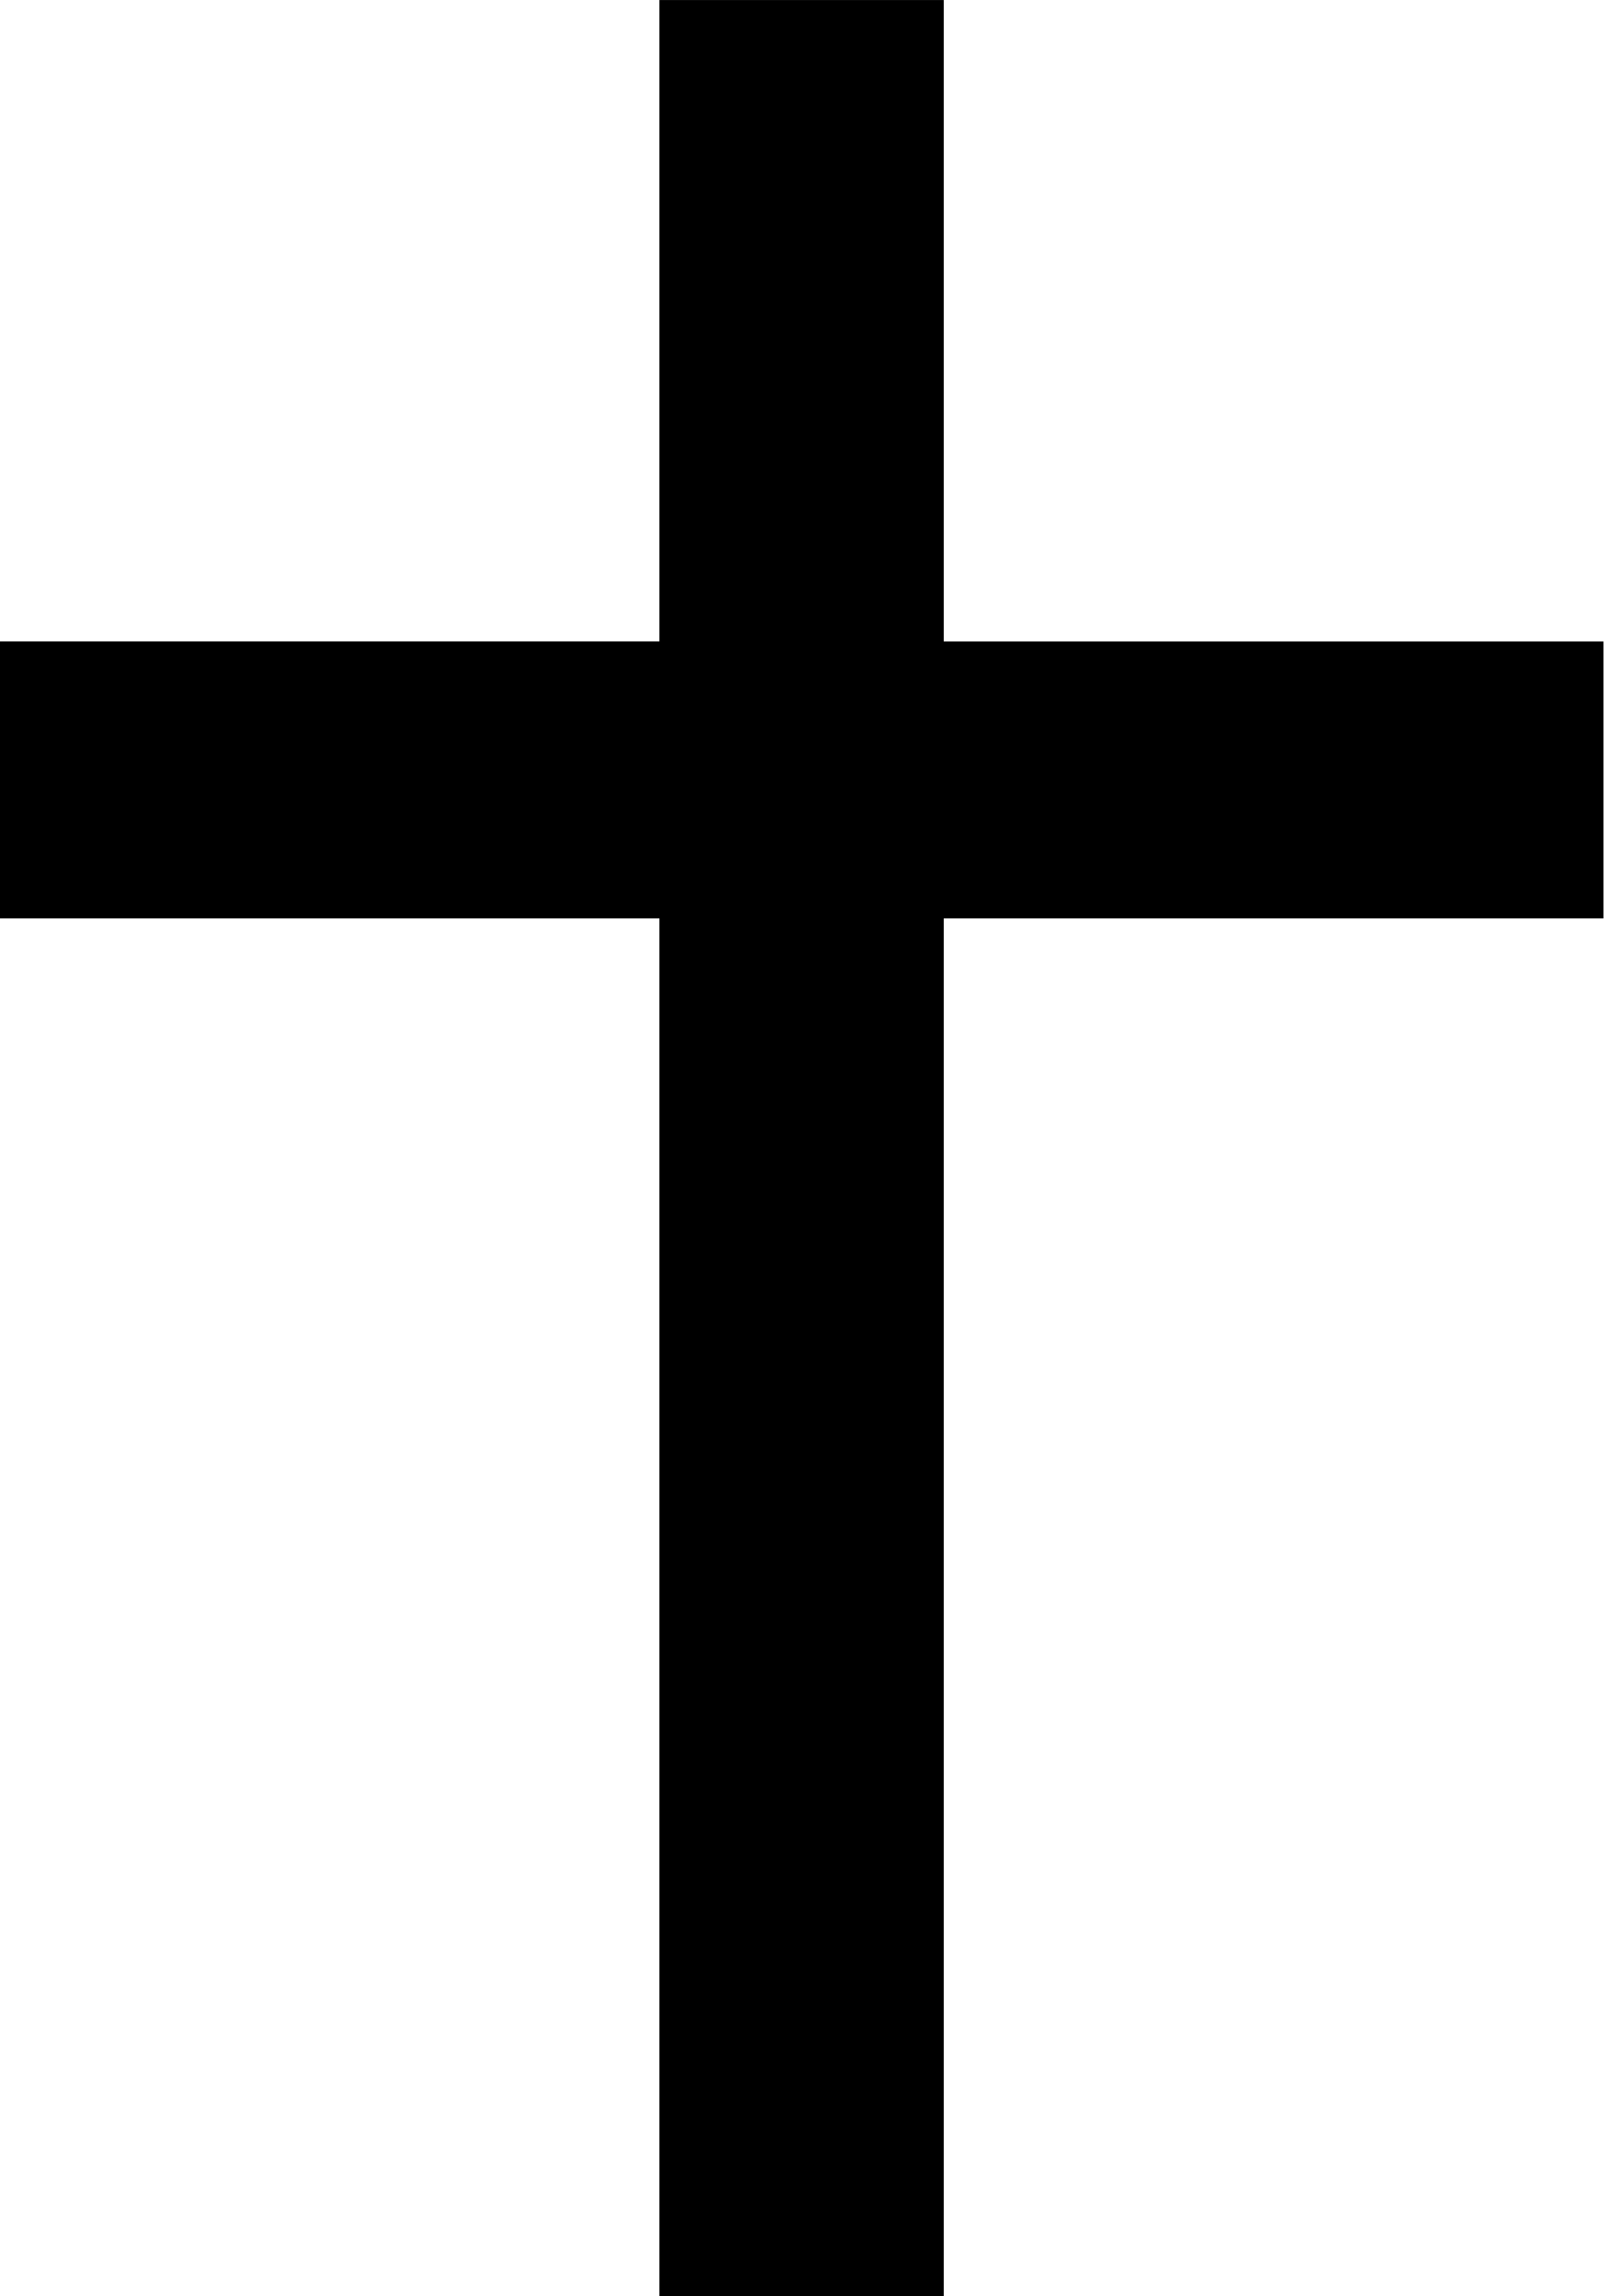
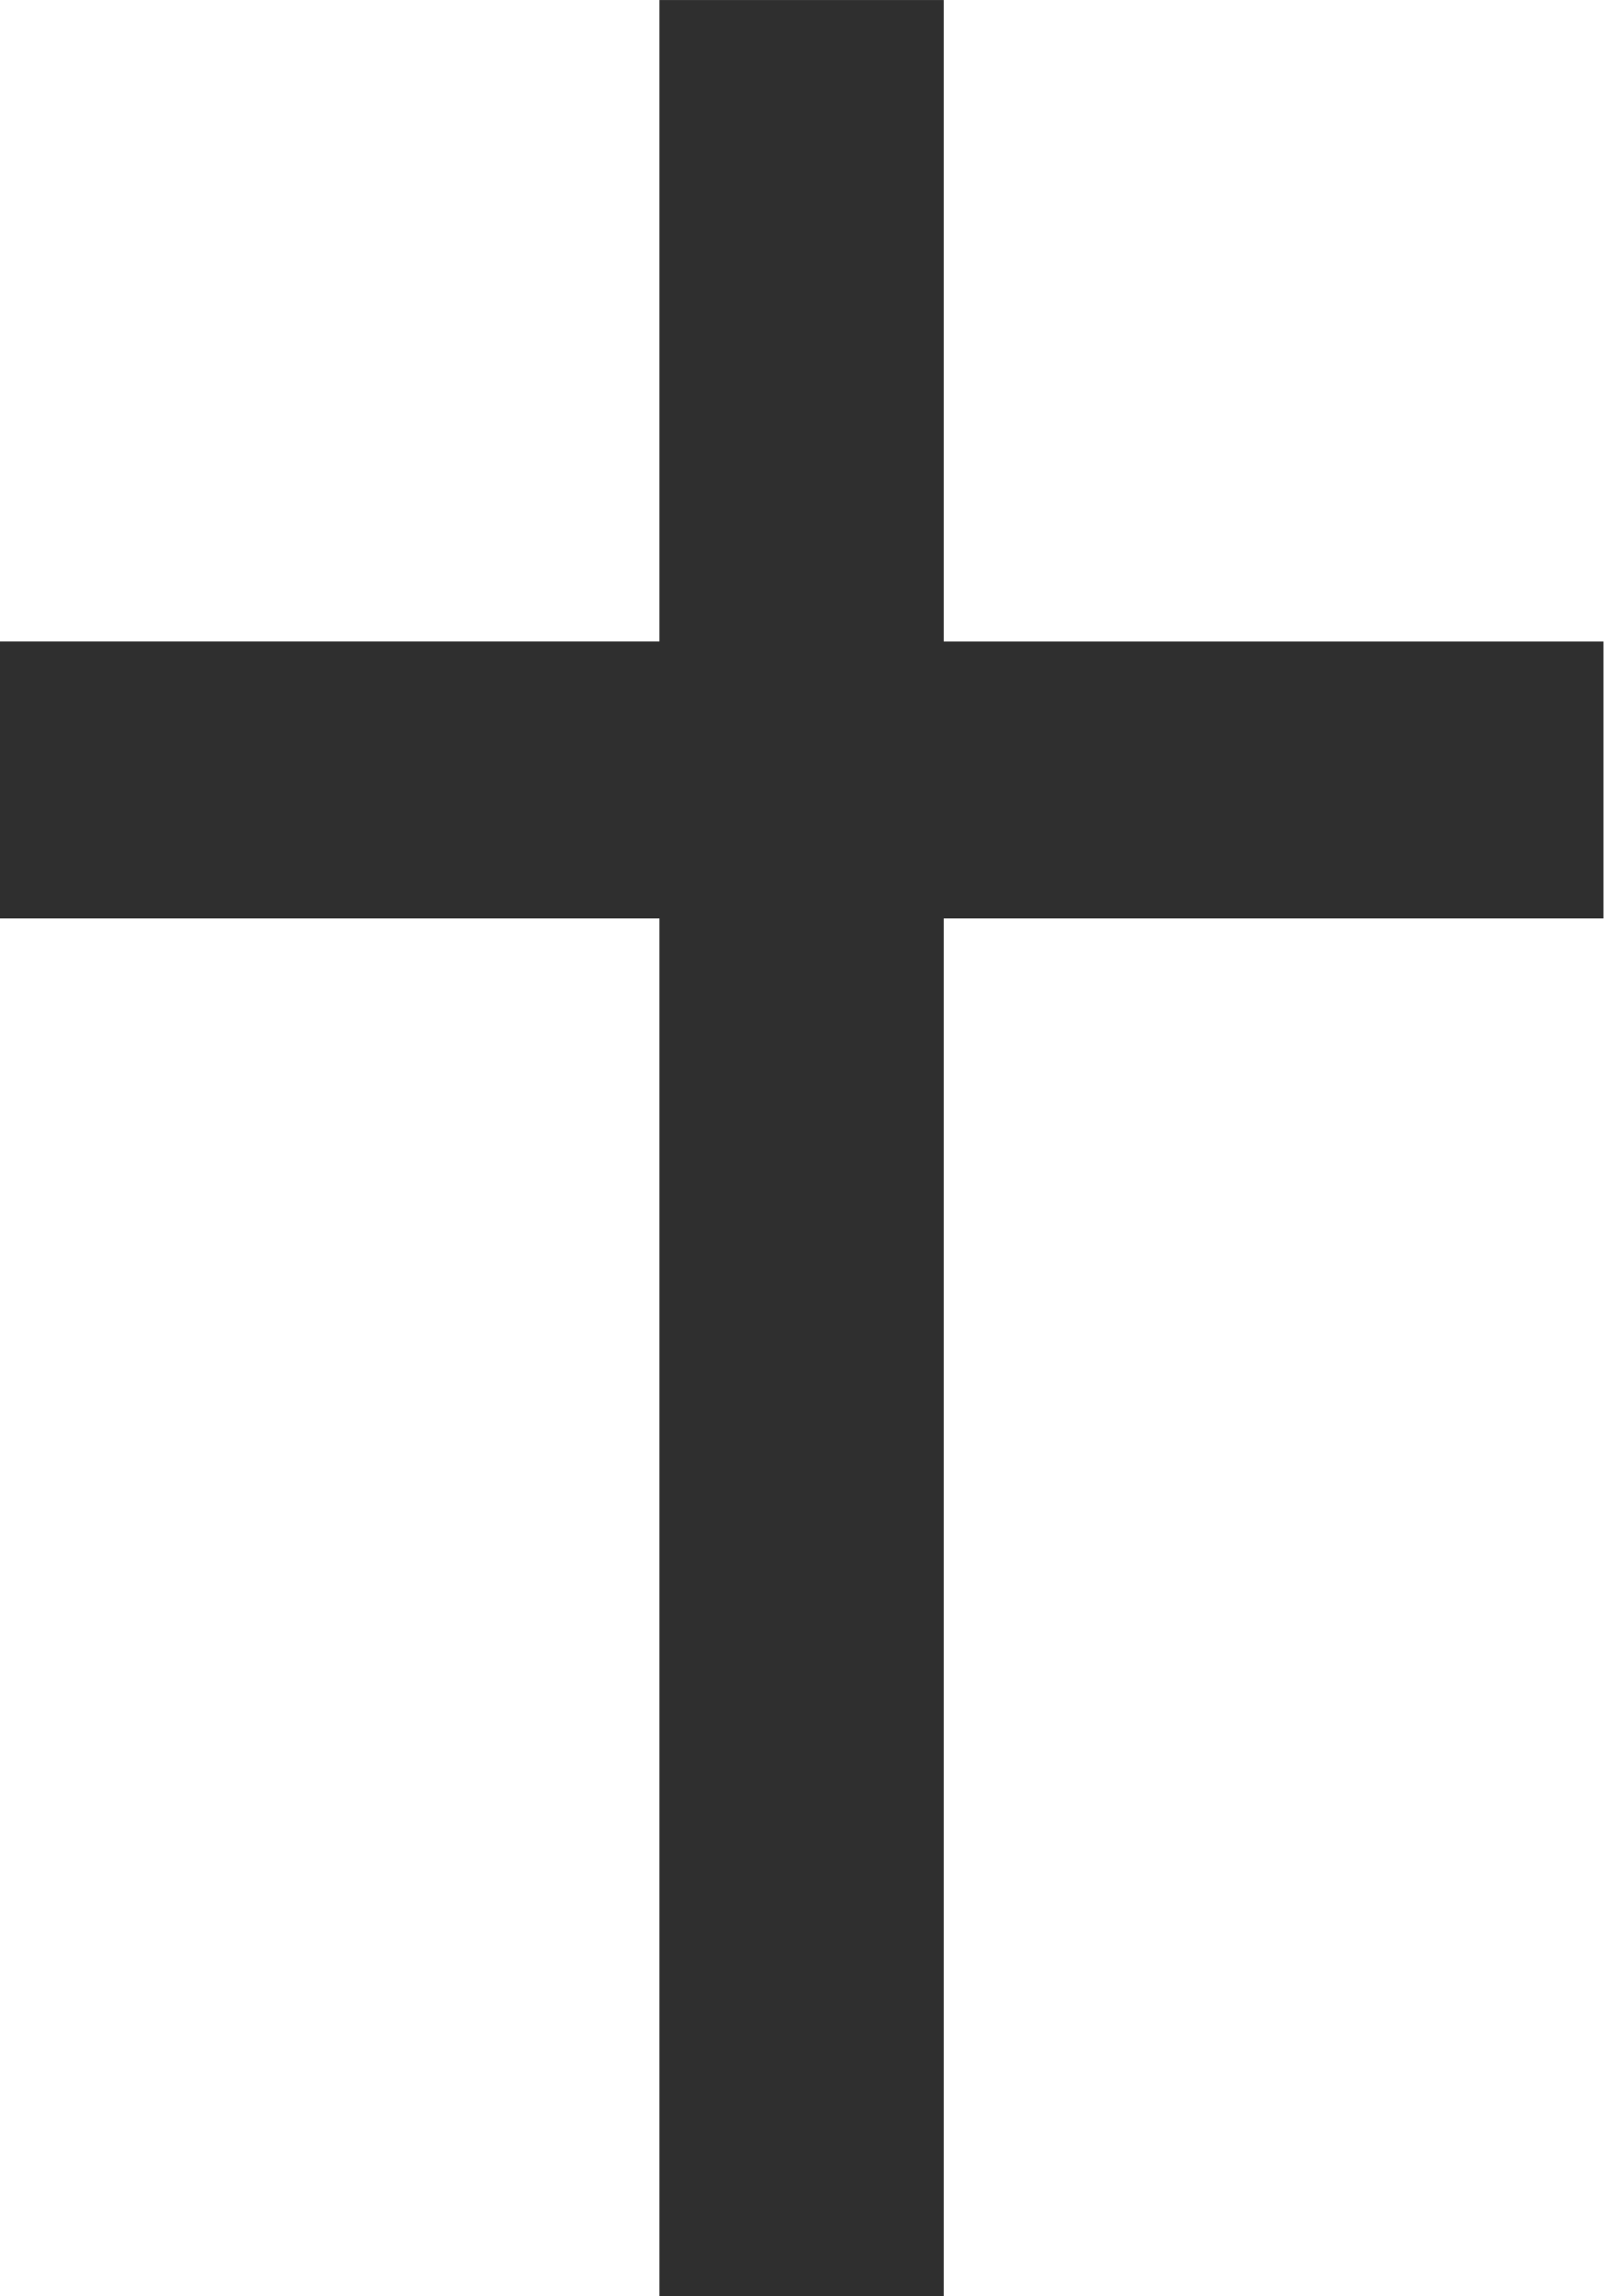
<svg xmlns="http://www.w3.org/2000/svg" version="1.1" id="svg2" xml:space="preserve" width="5.28" height="7.56" viewBox="0 0 5.28 7.56">
  <defs id="defs6" />
-   <g id="g8" transform="matrix(1.333333,0,0,-1.333333,0,7.56)">
-     <g id="g10" transform="scale(0.1)">
-       <path d="m 16.289,40.859 v 15.84 h 7.023 V 40.859 H 39.609 V 34.02 H 23.312 V 0 H 16.289 V 34.02 H 0 v 6.84 h 16.289" style="fill:#000000;fill-opacity:1;fill-rule:nonzero;stroke:none" id="path12" />
+   <g id="g8" transform="matrix(1.333333,0,0,-1.333333,0,7.56)" style="fill:#2f2f2f;fill-opacity:1">
+     <g id="g10" transform="scale(0.1)" style="fill:#2f2f2f;fill-opacity:1">
+       <path d="m 16.289,40.859 v 15.84 h 7.023 V 40.859 H 39.609 V 34.02 H 23.312 V 0 H 16.289 V 34.02 H 0 v 6.84 h 16.289" style="fill:#2f2f2f;fill-opacity:1;fill-rule:nonzero;stroke:none" id="path12" />
    </g>
  </g>
</svg>
